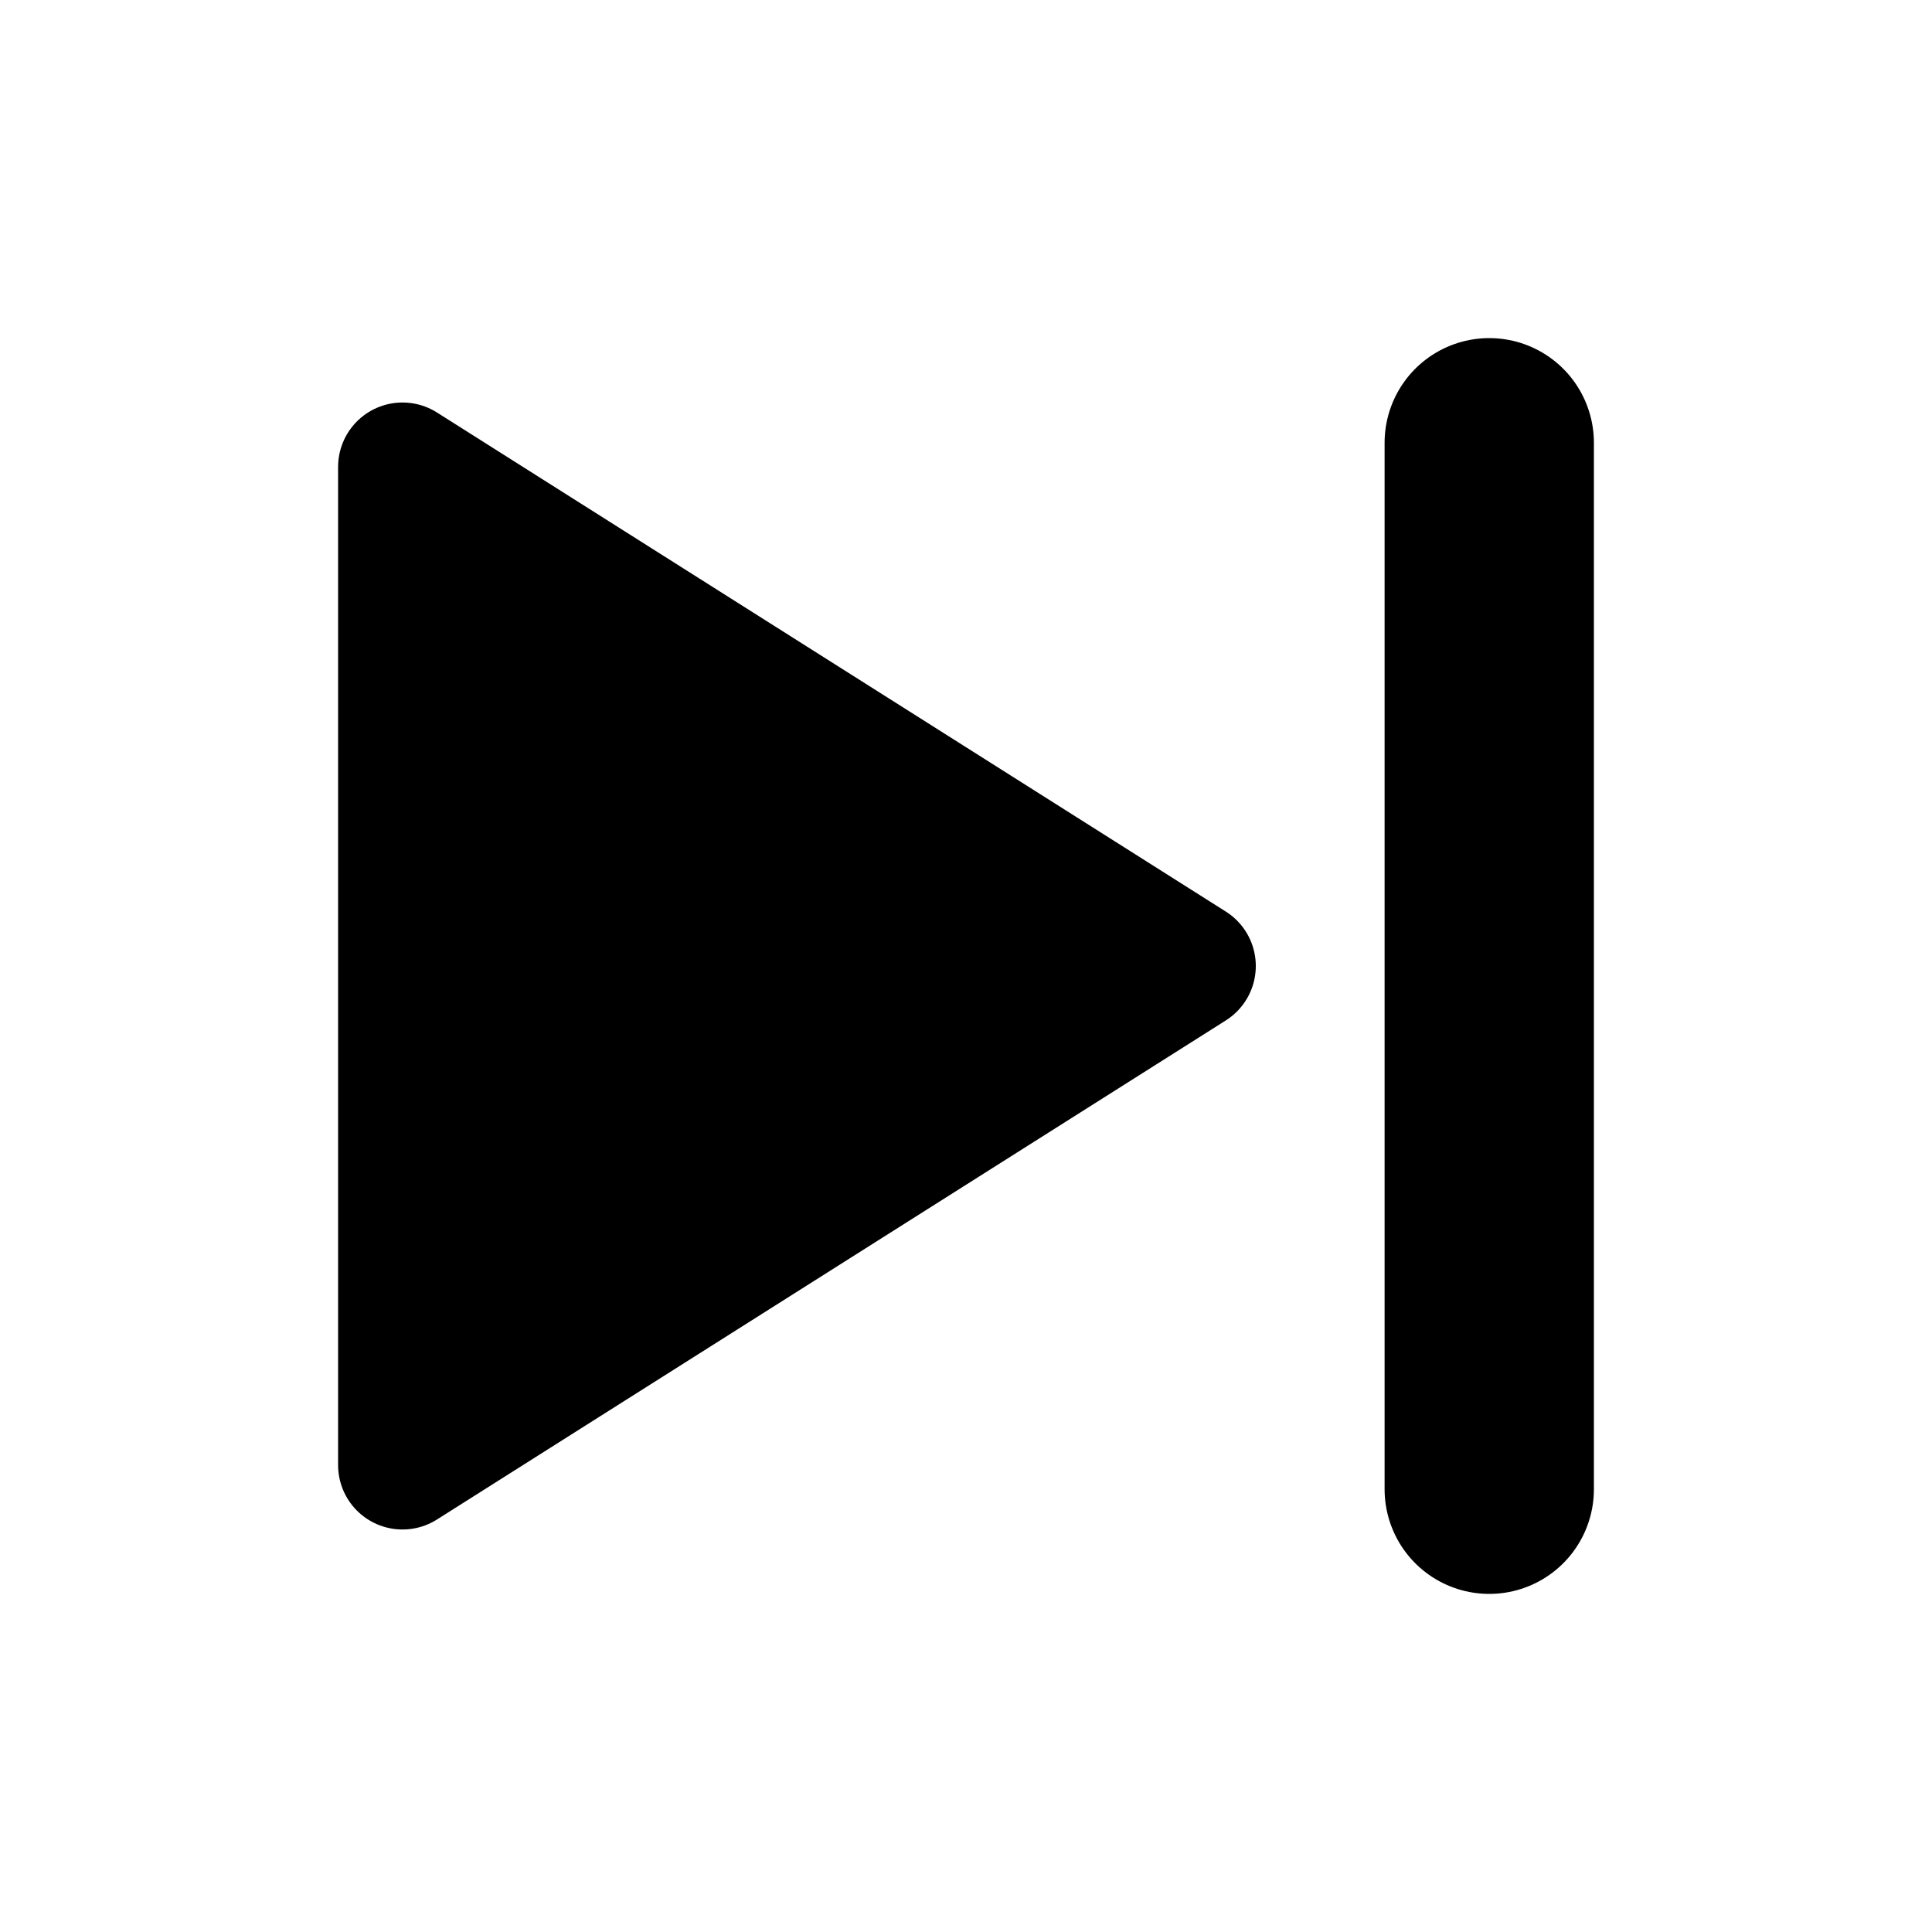
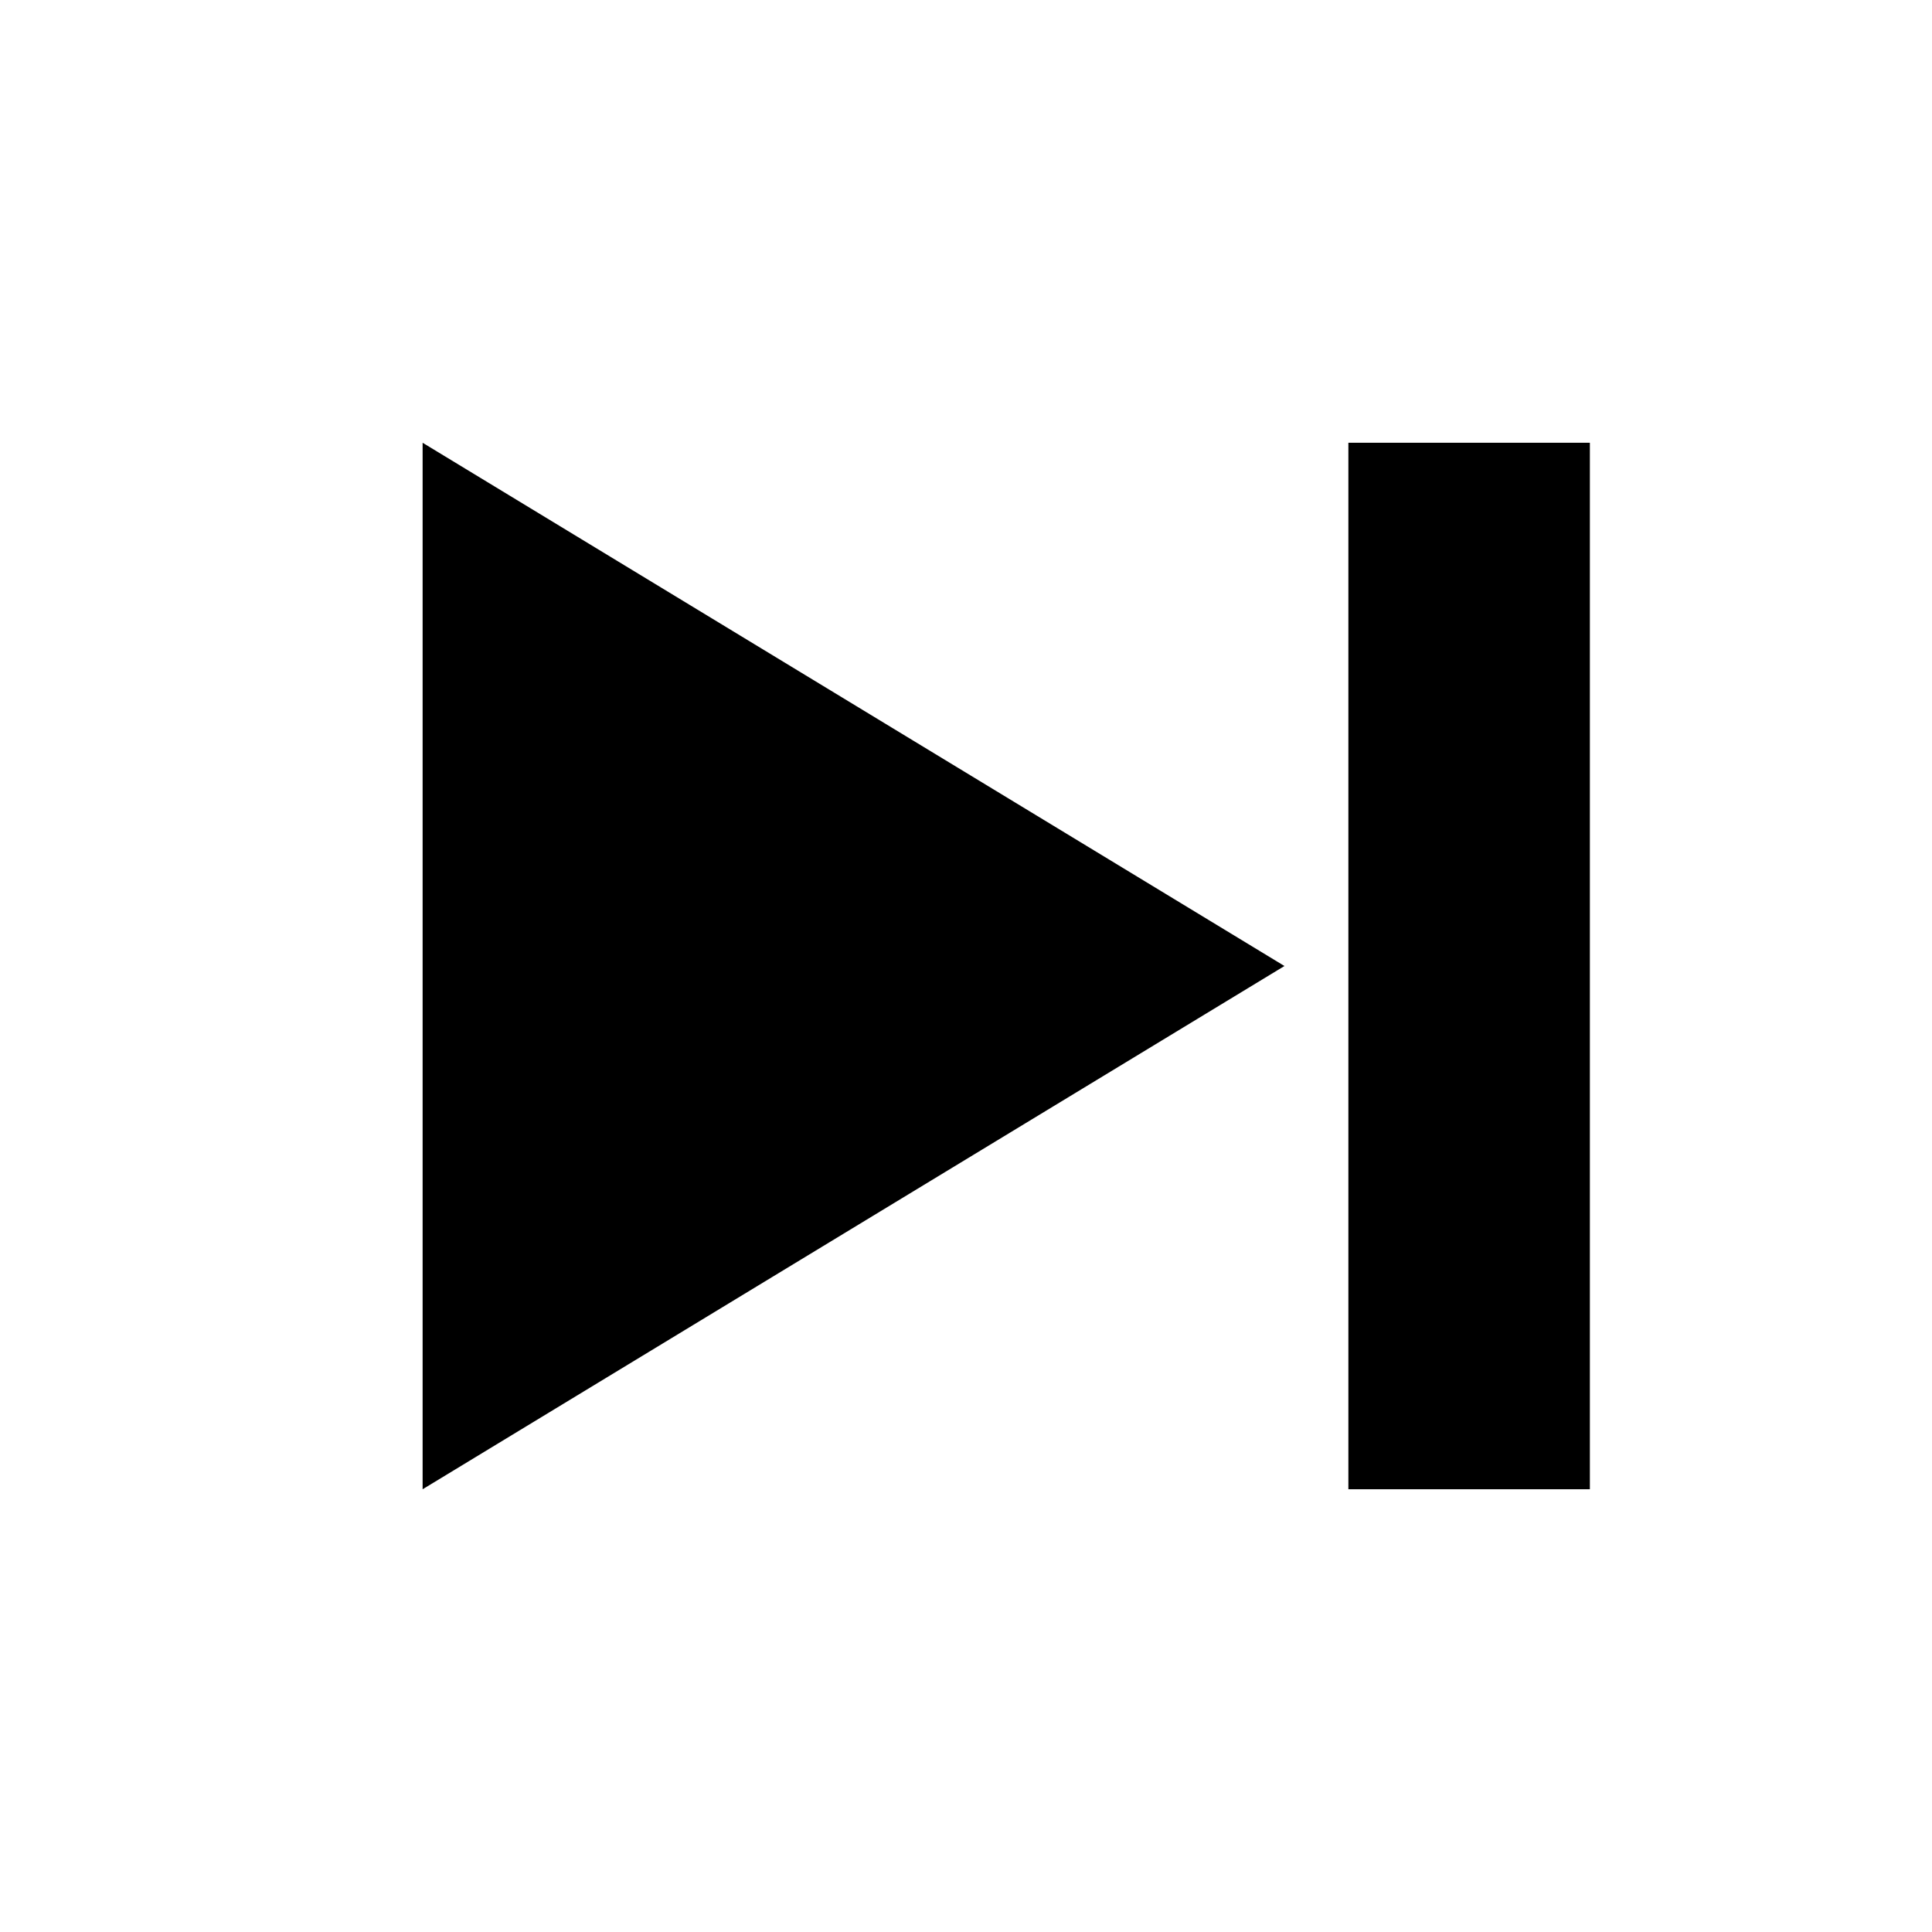
- <svg xmlns="http://www.w3.org/2000/svg" viewBox="0 0 24 24" fill="currentColor" stroke="currentColor" stroke-width="1.6" stroke-linejoin="round">
-   <path d="M5 5.8v12.4L14.8 12z" />
-   <path d="M18.5 5.5v13" stroke-width="2.6" stroke-linecap="round" />
+ <svg xmlns="http://www.w3.org/2000/svg" height="24" viewBox="0 0 24 24" width="24">
+   <g fill="none">
+     <path d="m10.603 6.647 6.5 10.706h-13z" fill="#000" fill-rule="evenodd" transform="matrix(0 1 -1 0 22.6029 1.3971)" />
+     <path d="m18.25 5.5v13" stroke="#000" stroke-width="3" />
+   </g>
</svg>
